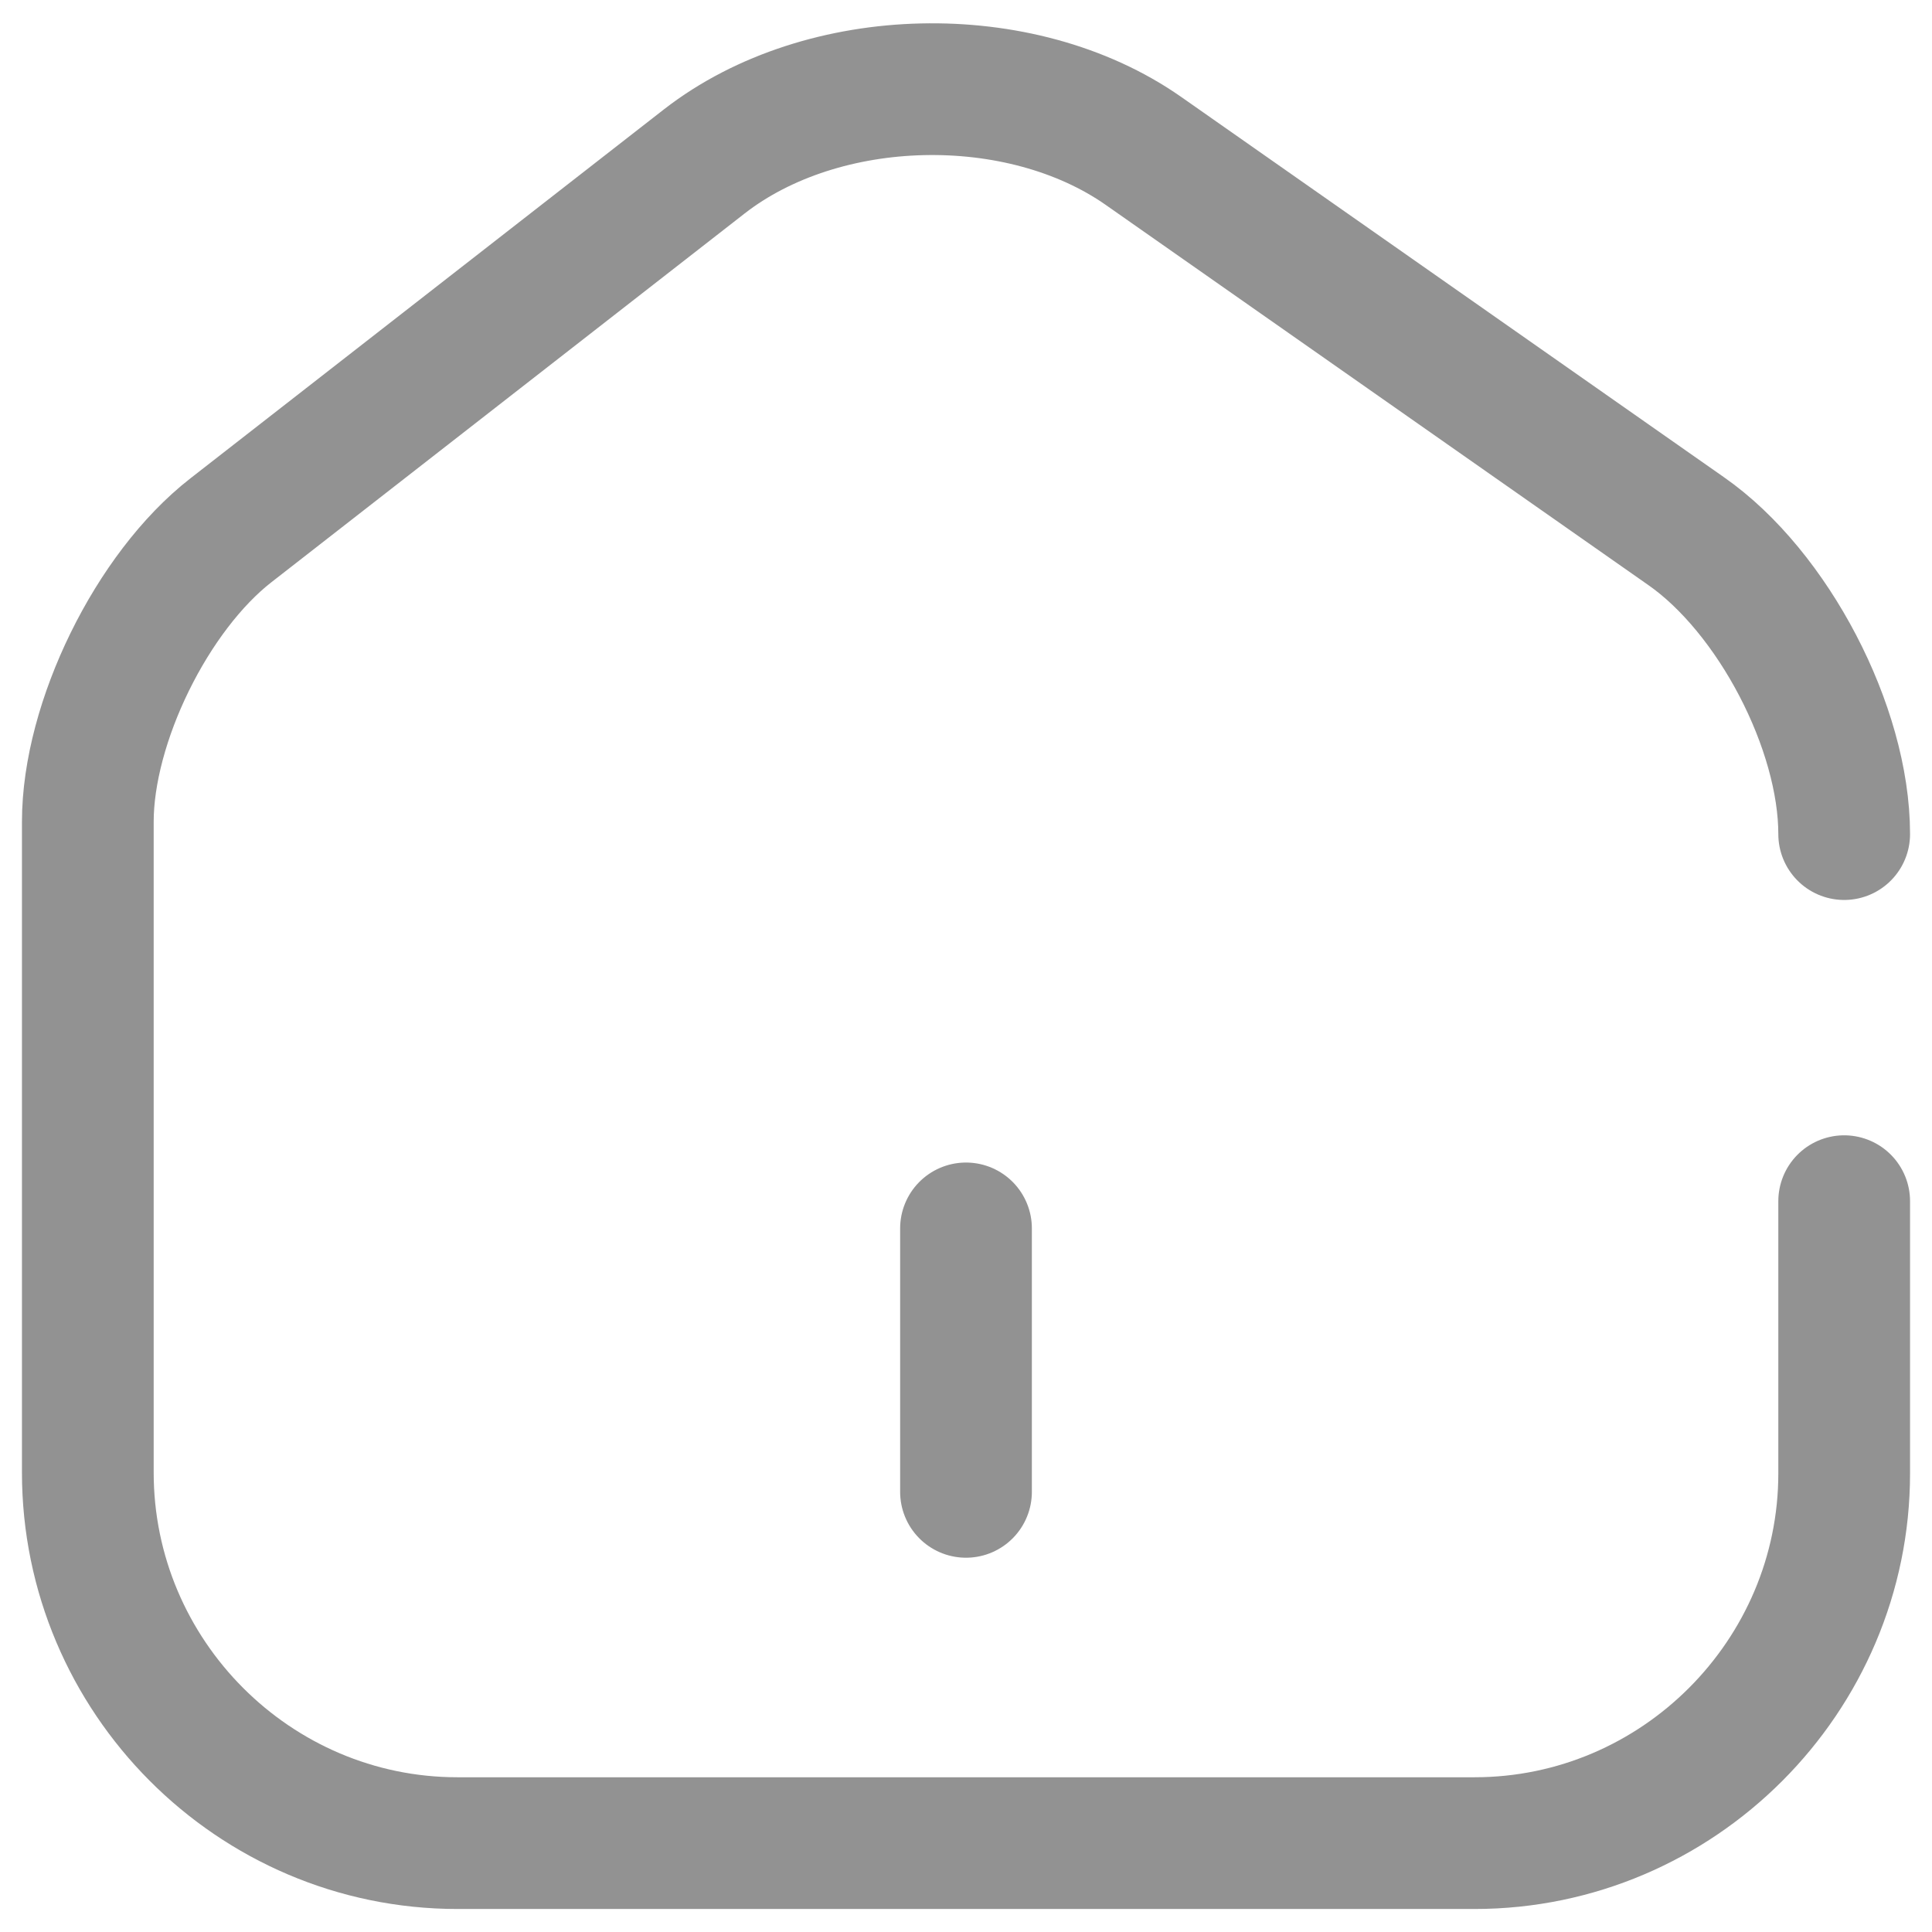
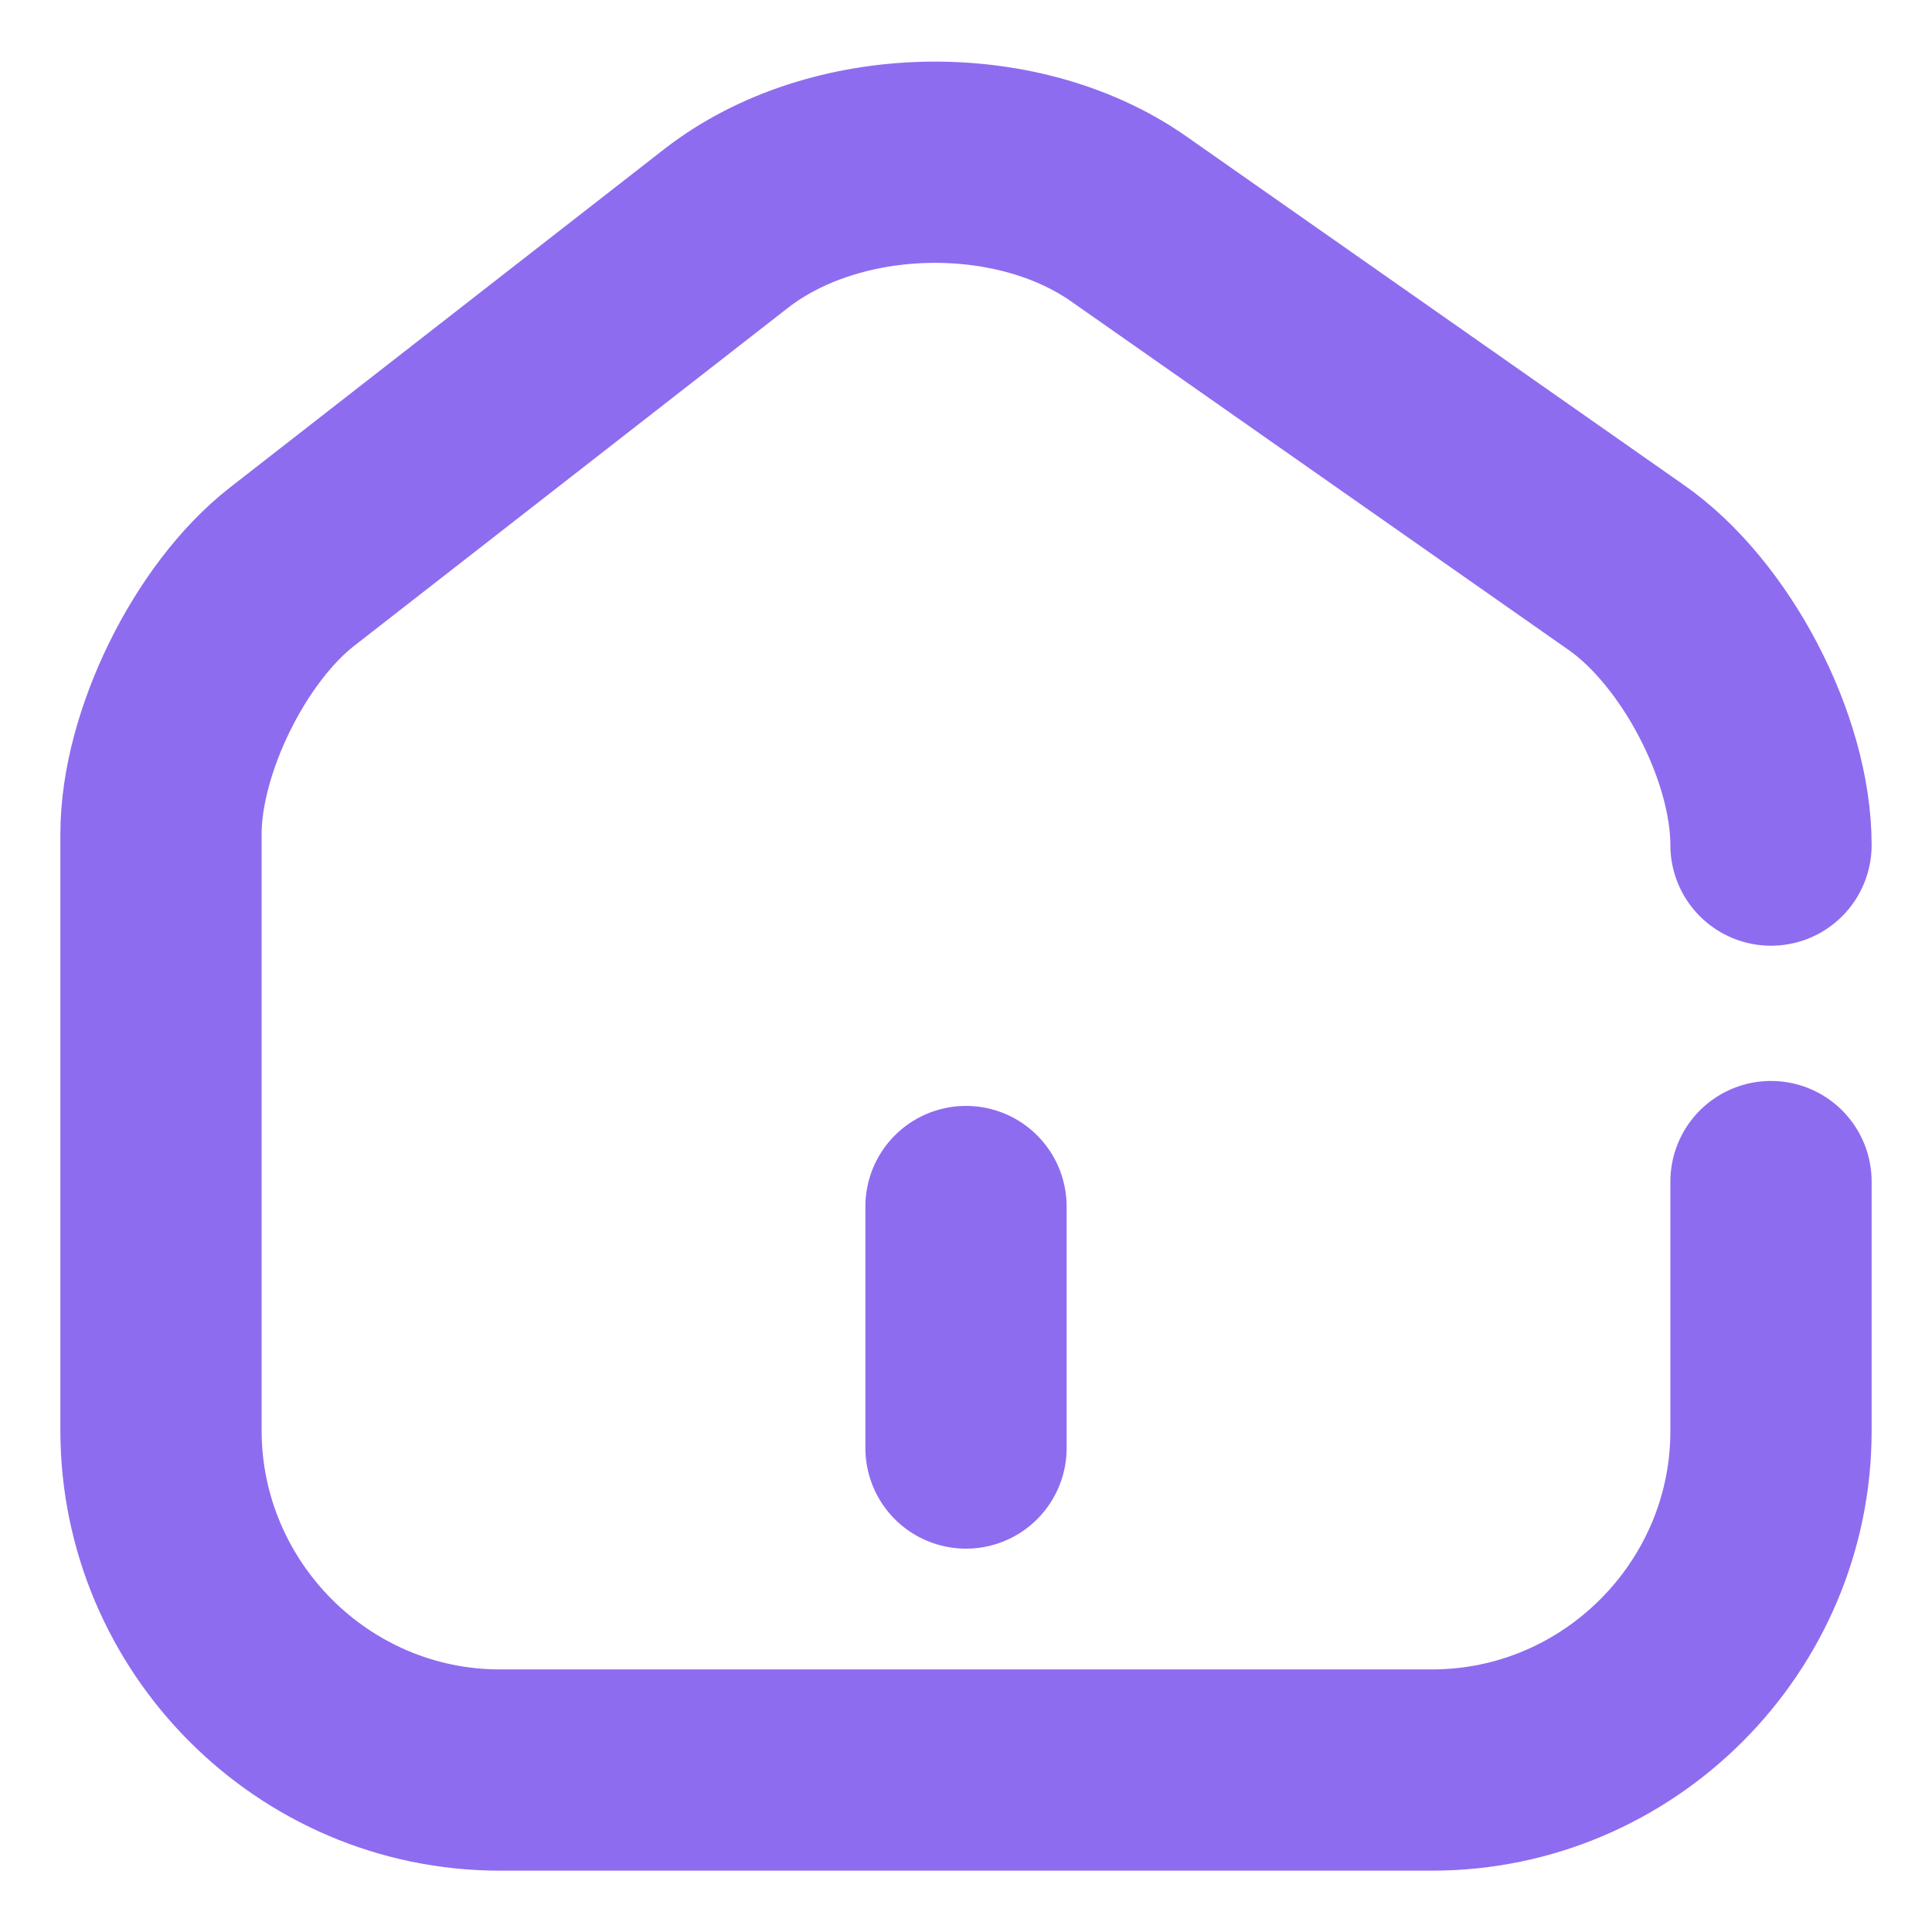
- <svg xmlns="http://www.w3.org/2000/svg" width="22" height="22" viewBox="0 0 22 22" fill="none">
-   <path d="M21 9.498C21 8.288 20.19 6.738 19.2 6.048L13.02 1.718C11.62 0.738 9.37 0.788 8.02 1.838L2.63 6.038C1.73 6.738 1 8.228 1 9.358V16.768C1 19.088 2.89 20.988 5.21 20.988H16.79C19.11 20.988 21 19.088 21 16.778V13.678M11 16.988V13.988" stroke="#272727" stroke-opacity="0.5" stroke-width="1.5" stroke-linecap="round" stroke-linejoin="round" />
+ <svg xmlns="http://www.w3.org/2000/svg" width="24" height="24" viewBox="0 0 24 24" fill="none">
+   <path d="M22 10.498C22 9.288 21.19 7.738 20.2 7.048L14.02 2.718C12.62 1.738 10.37 1.788 9.02 2.838L3.63 7.038C2.73 7.738 2 9.228 2 10.358V17.768C2 20.088 3.89 21.988 6.21 21.988H17.79C20.11 21.988 22 20.088 22 17.778V14.678M12 17.988V14.988" stroke="#8E6CEF" stroke-width="2.5" stroke-linecap="round" stroke-linejoin="round" />
</svg>
